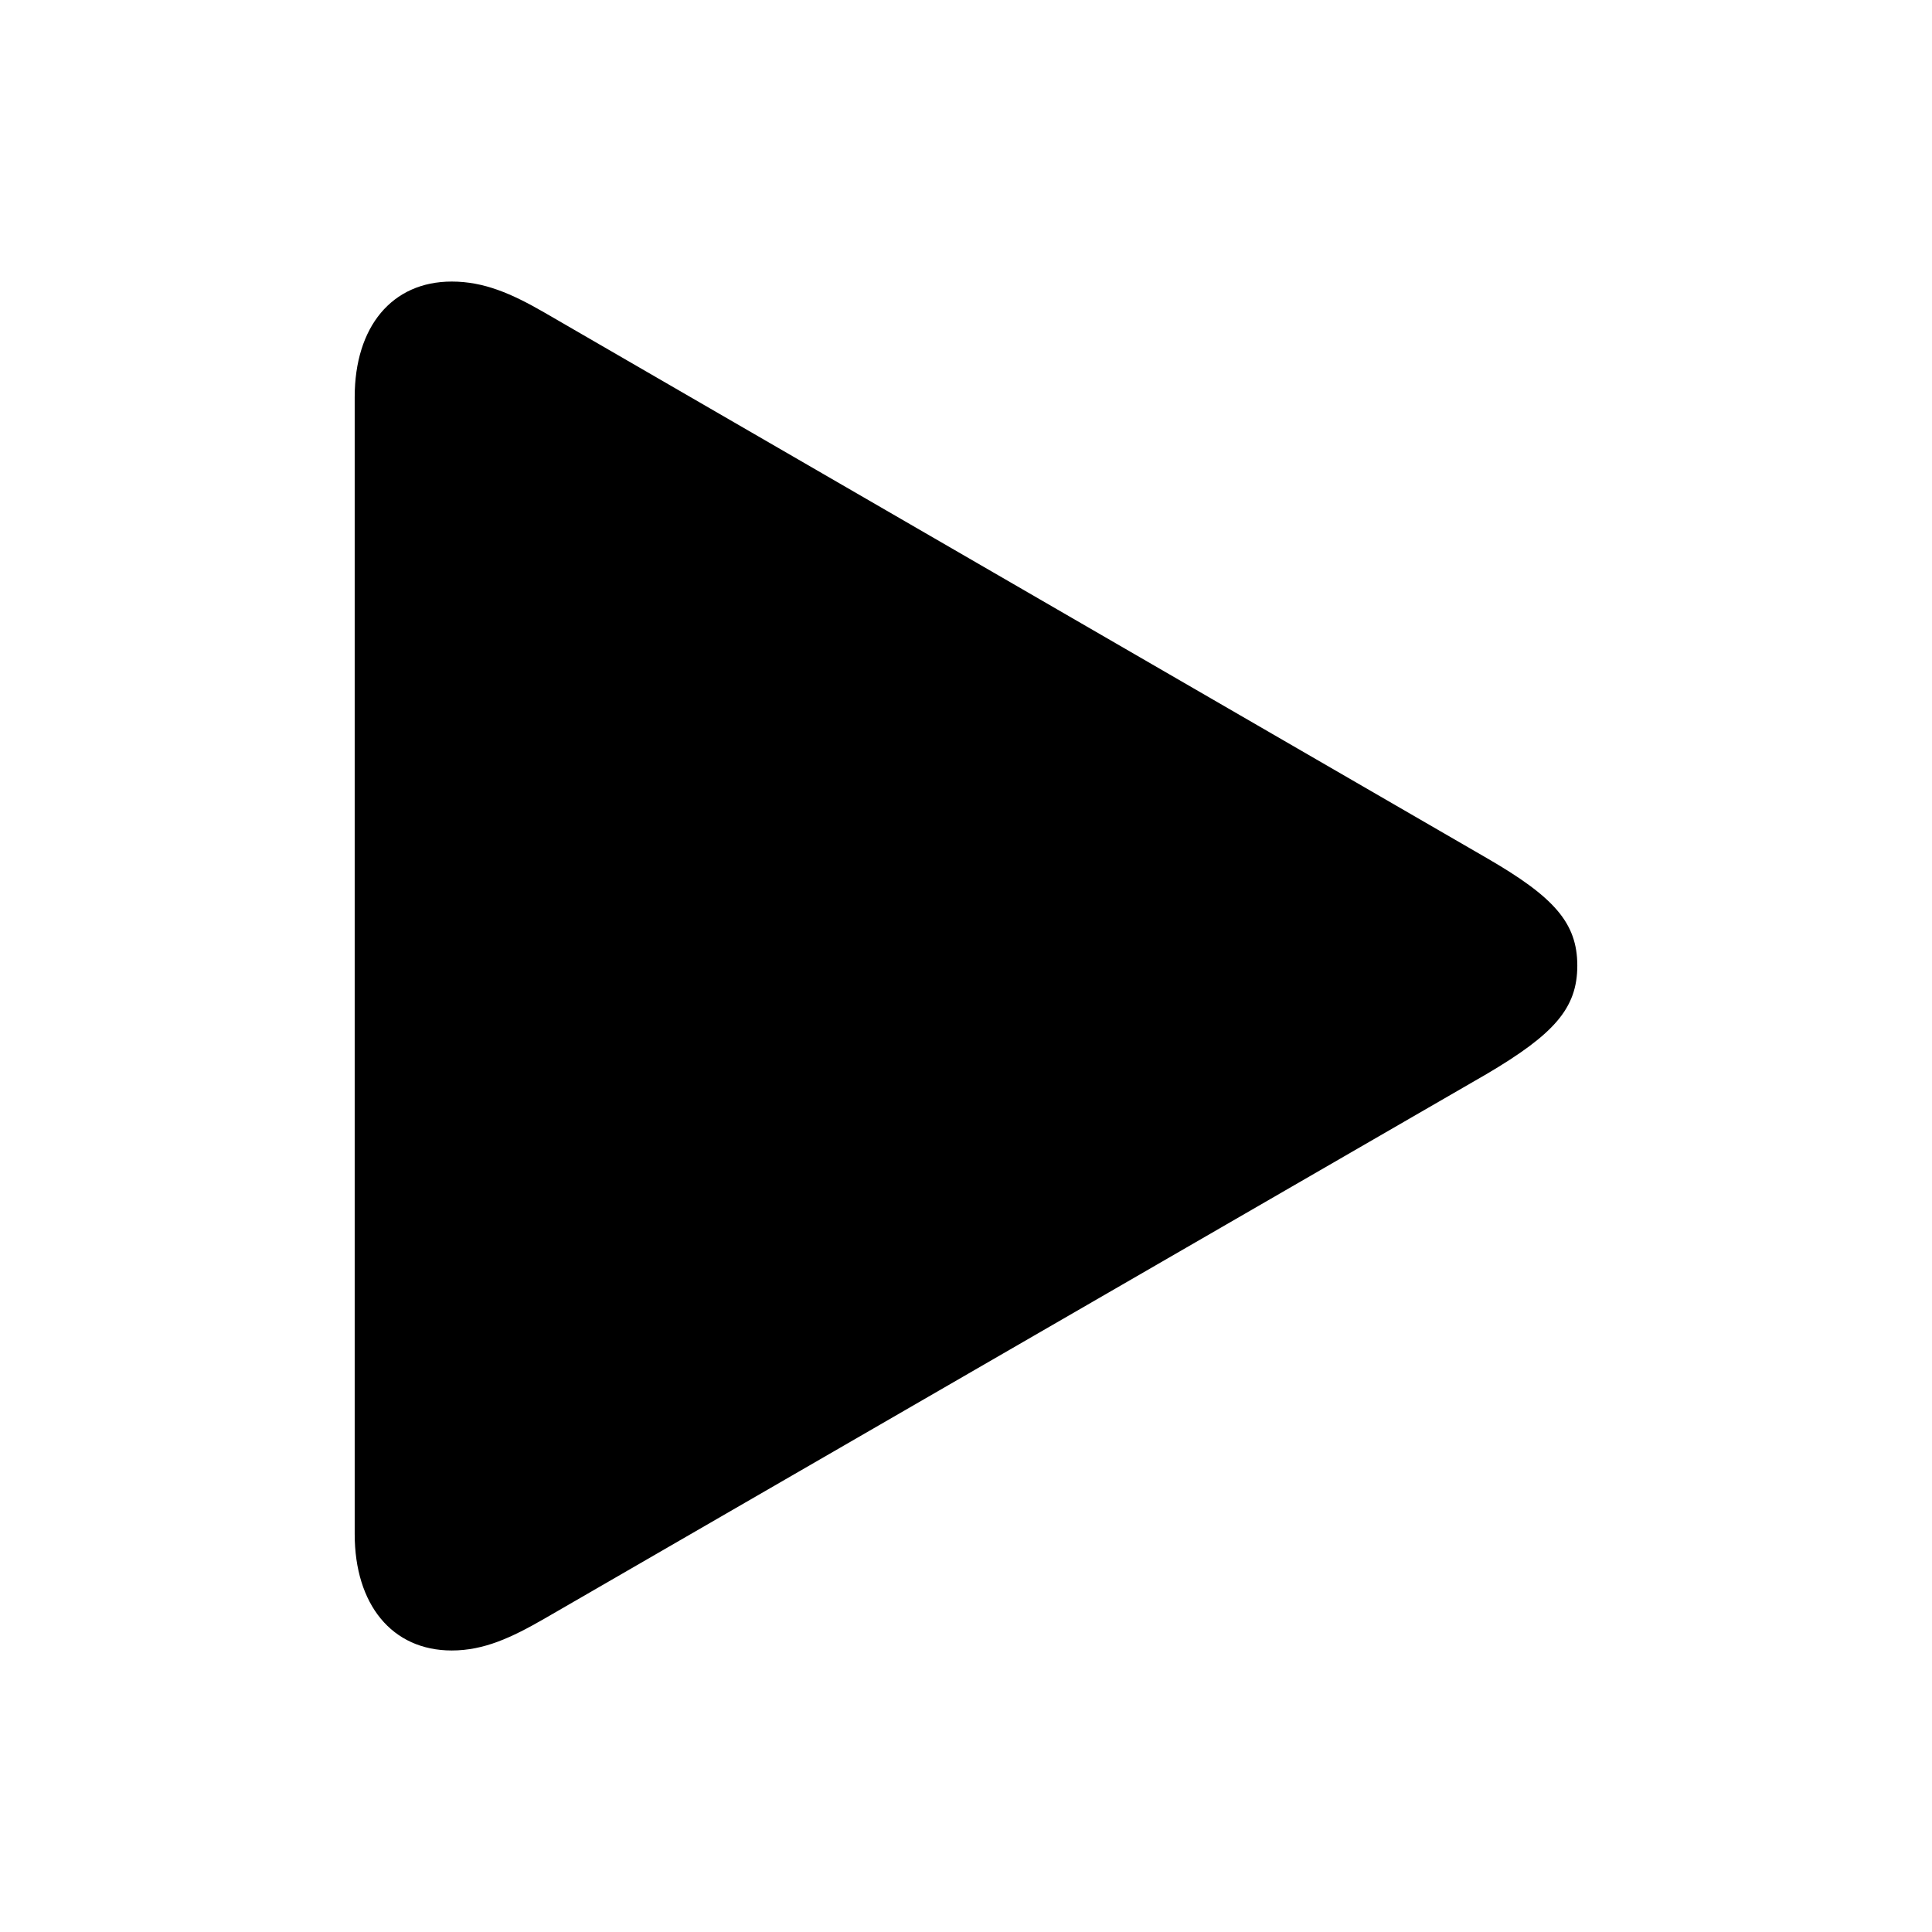
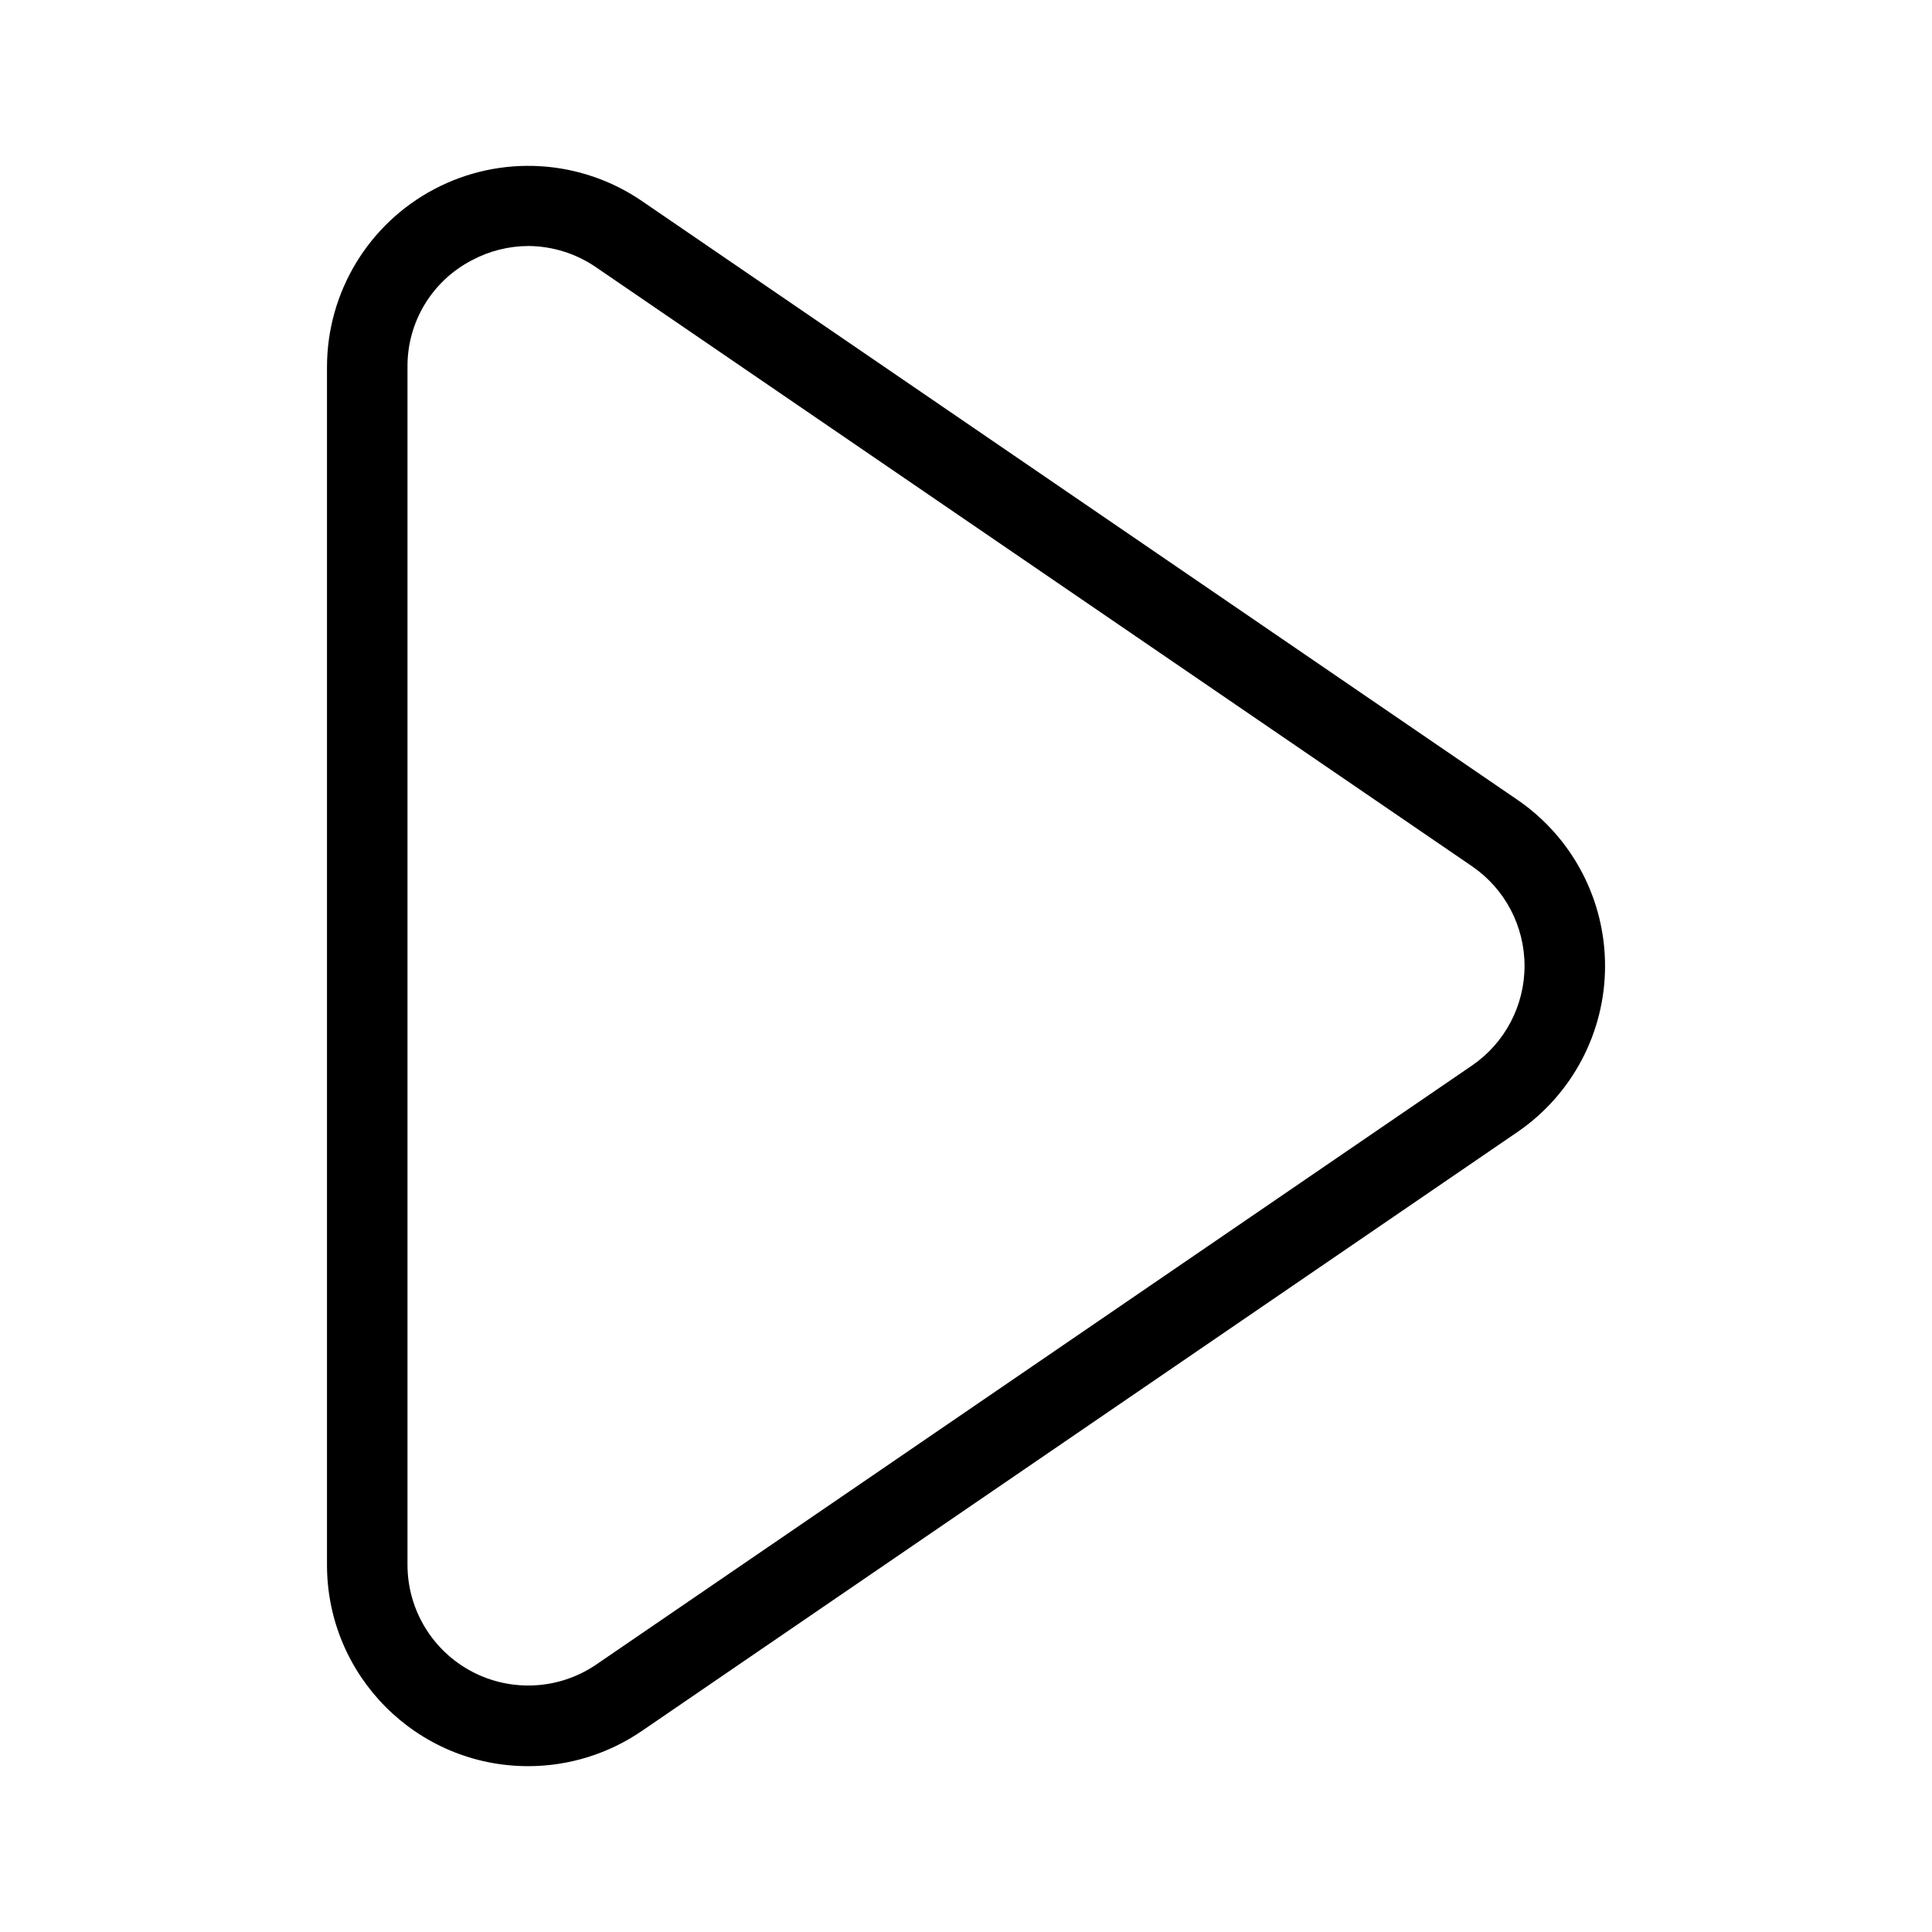
- <svg xmlns="http://www.w3.org/2000/svg" width="800" height="800" viewBox="0 0 56 56">
-   <path d="M13.094 47.84c.937 0 1.734-.375 2.672-.914l27.328-15.797c1.945-1.149 2.625-1.899 2.625-3.14 0-1.243-.68-1.993-2.625-3.118L15.766 9.051c-.938-.54-1.735-.89-2.672-.89-1.735 0-2.813 1.312-2.813 3.35v32.954c0 2.039 1.078 3.375 2.813 3.375" />
+ <svg xmlns="http://www.w3.org/2000/svg" width="800" height="800" viewBox="0 0 24 24">
+   <path id="Play_1" d="M6.562 21.94a2.5 2.5 0 0 1-2.5-2.5V4.56A2.5 2.5 0 0 1 7.978 2.5l10.877 7.439a2.5 2.5 0 0 1 0 4.12L7.977 21.5a2.5 2.5 0 0 1-1.415.44m0-18.884a1.5 1.5 0 0 0-.7.177 1.48 1.48 0 0 0-.8 1.327v14.879a1.5 1.5 0 0 0 2.35 1.235l10.877-7.44a1.5 1.5 0 0 0 0-2.471L7.413 3.326a1.5 1.5 0 0 0-.849-.27Z" data-name="Play 1" />
</svg>
